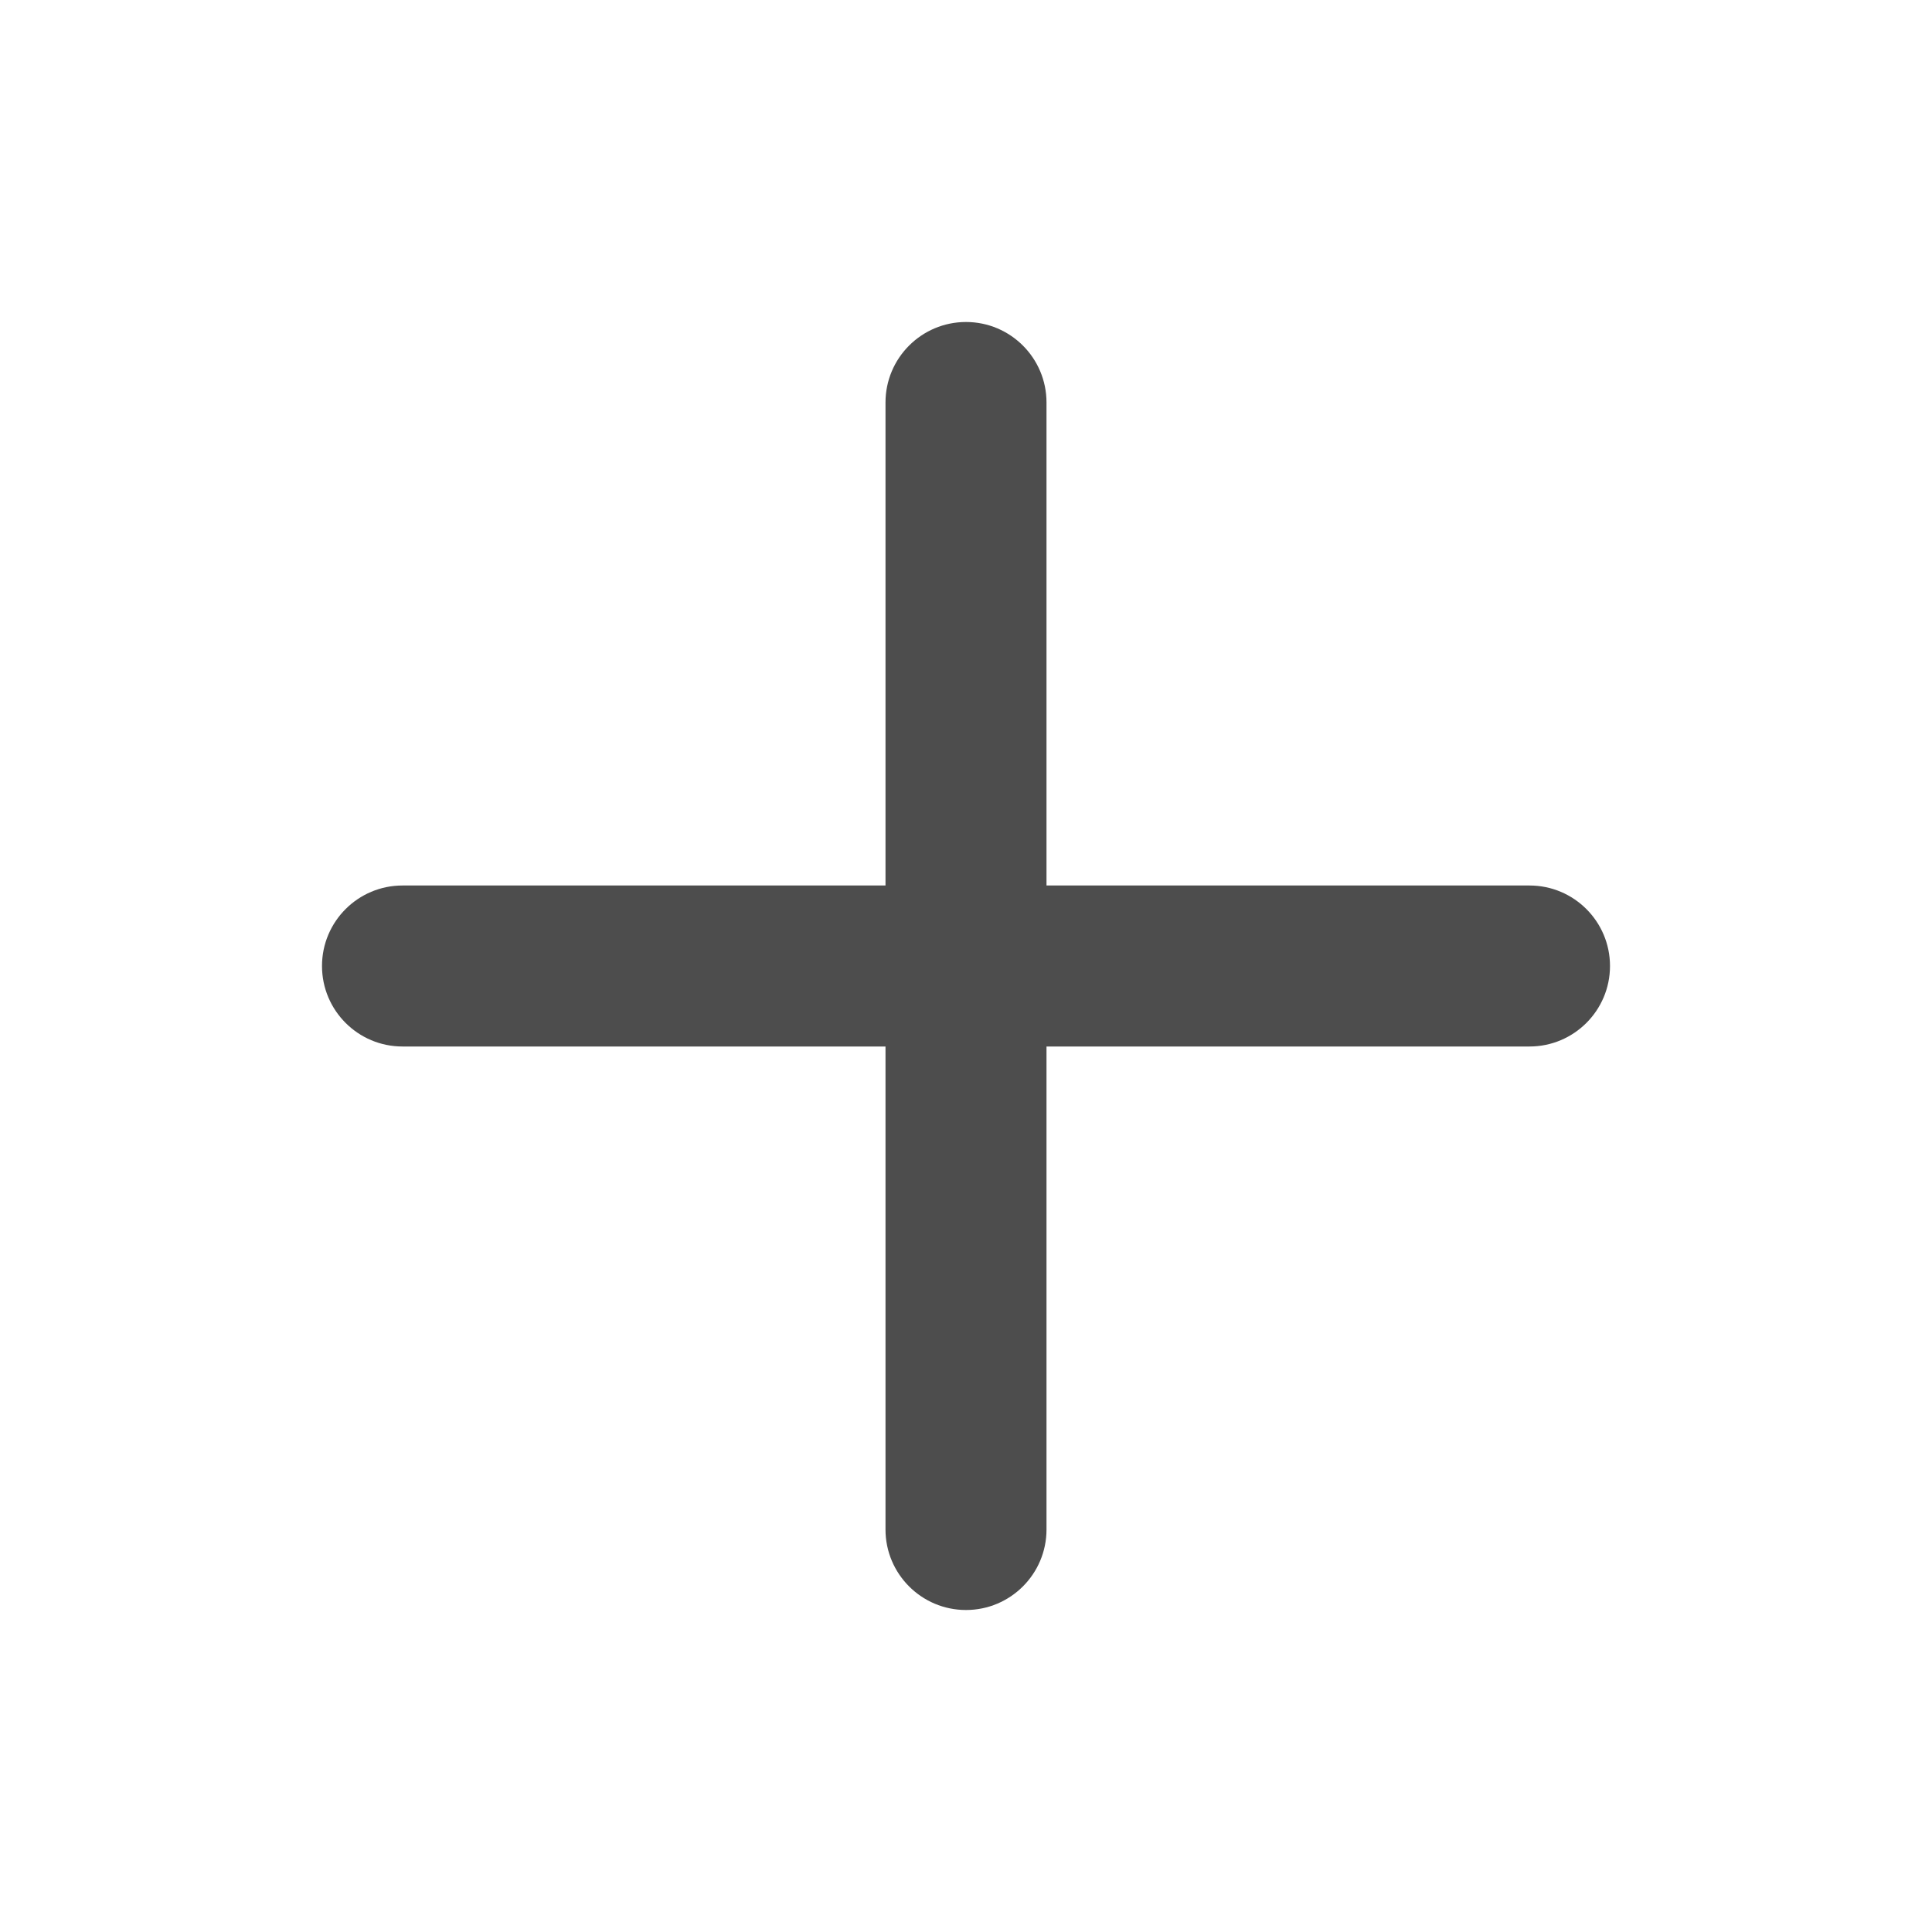
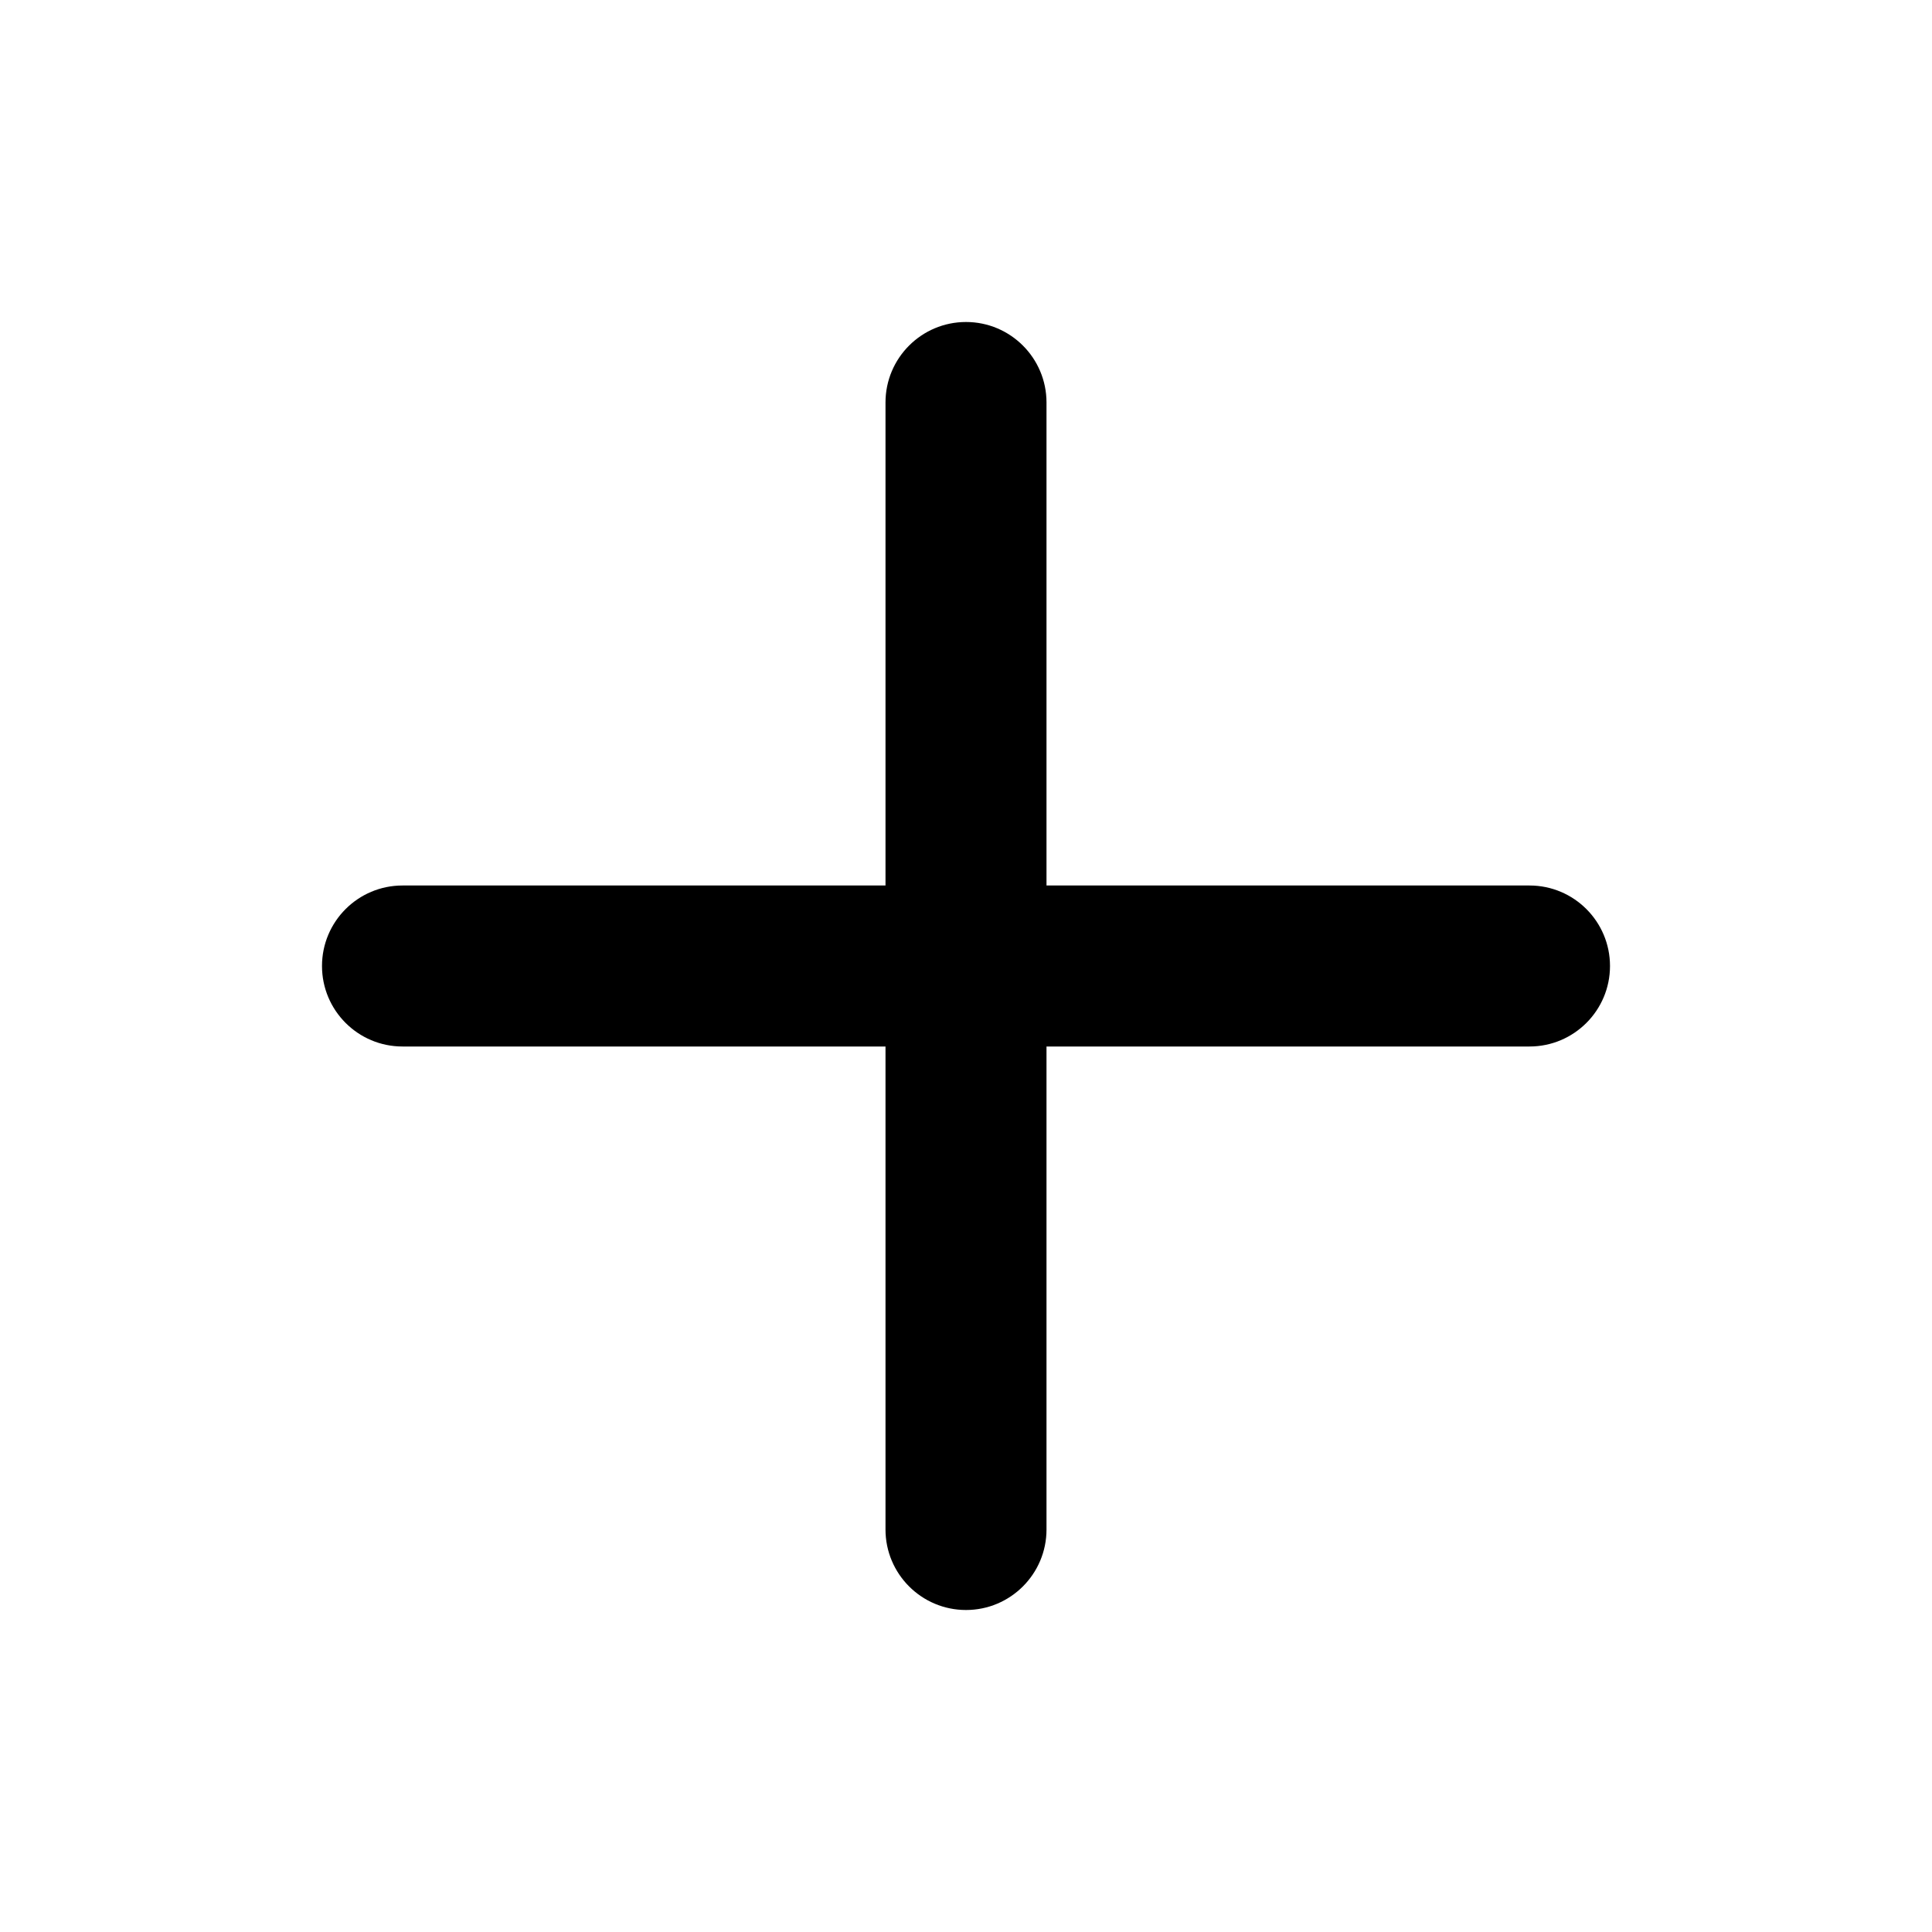
<svg xmlns="http://www.w3.org/2000/svg" width="24" height="24" viewBox="0 0 24 24" fill="none">
-   <path d="M12 4C12.552 4 13 4.448 13 5V11H19C19.552 11 20 11.448 20 12C20 12.552 19.552 13 19 13H13V19C13 19.552 12.552 20 12 20C11.448 20 11 19.552 11 19V13H5C4.448 13 4 12.552 4 12C4 11.448 4.448 11 5 11H11V5C11 4.448 11.448 4 12 4Z" fill="#4D4D4D" />
+   <path d="M12 4C12.552 4 13 4.448 13 5V11H19C19.552 11 20 11.448 20 12C20 12.552 19.552 13 19 13H13V19C13 19.552 12.552 20 12 20C11.448 20 11 19.552 11 19V13H5C4.448 13 4 12.552 4 12C4 11.448 4.448 11 5 11H11V5C11 4.448 11.448 4 12 4Z" fill="currentColor" />
</svg>
